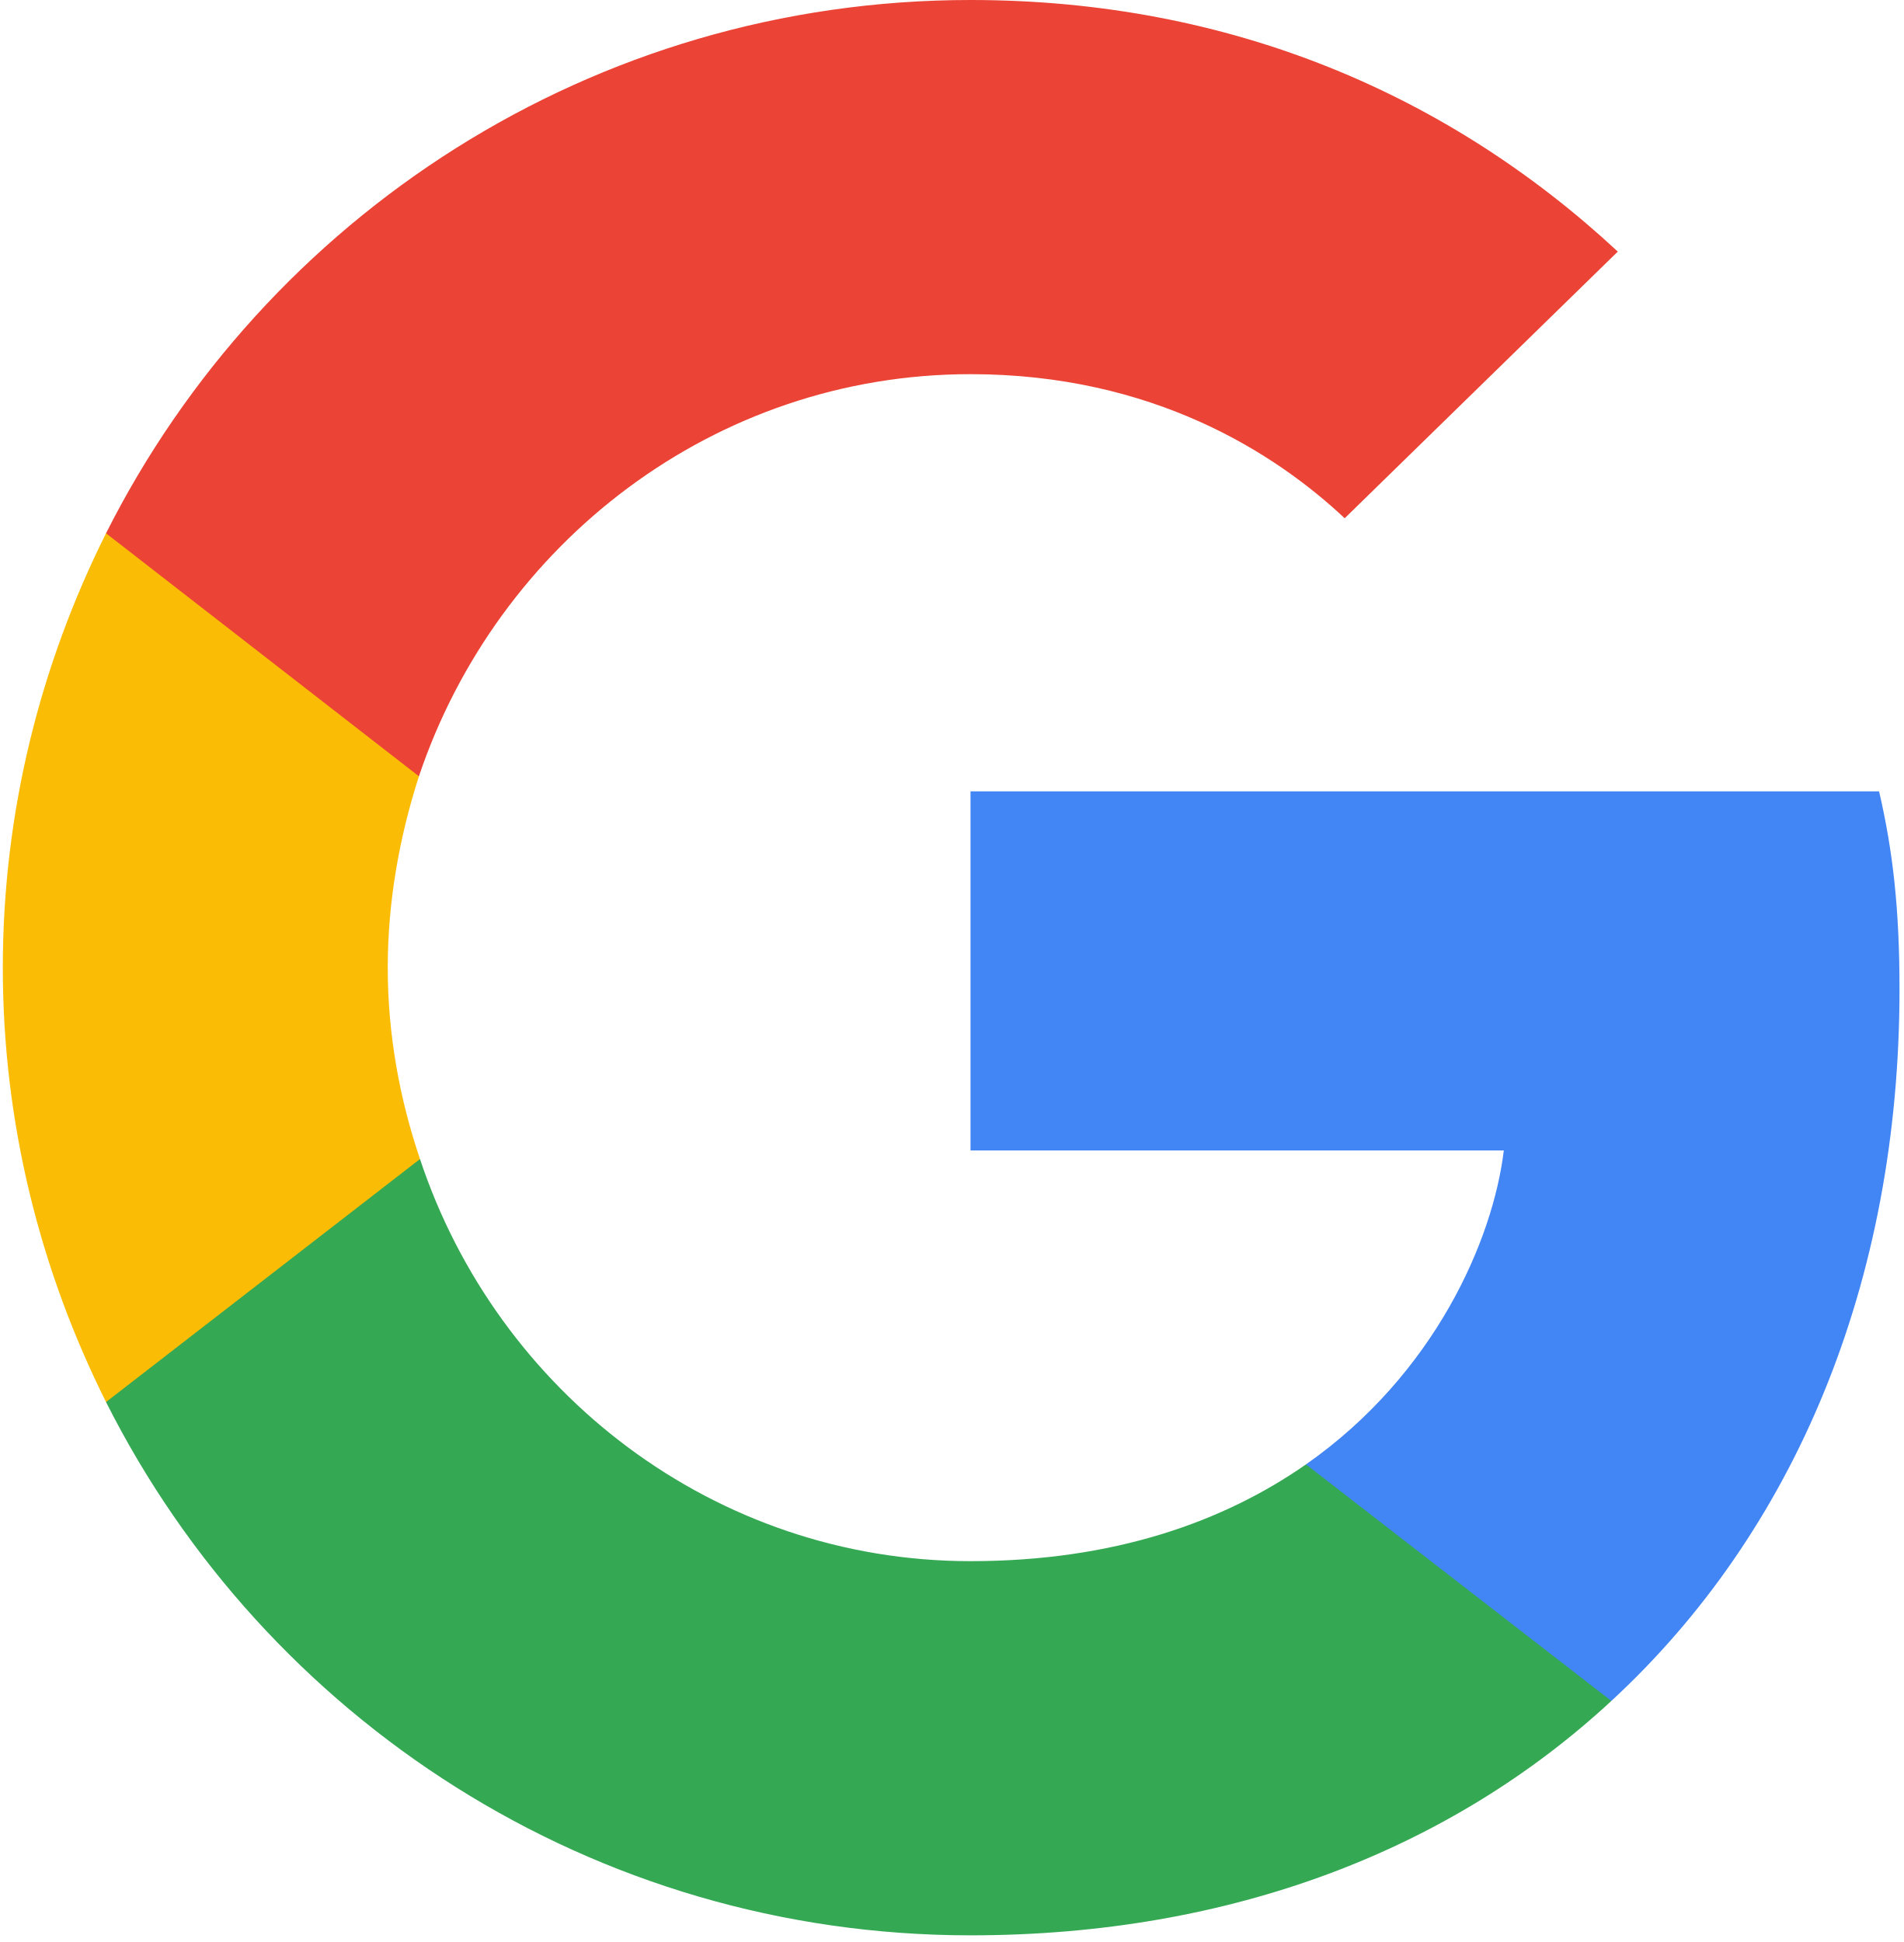
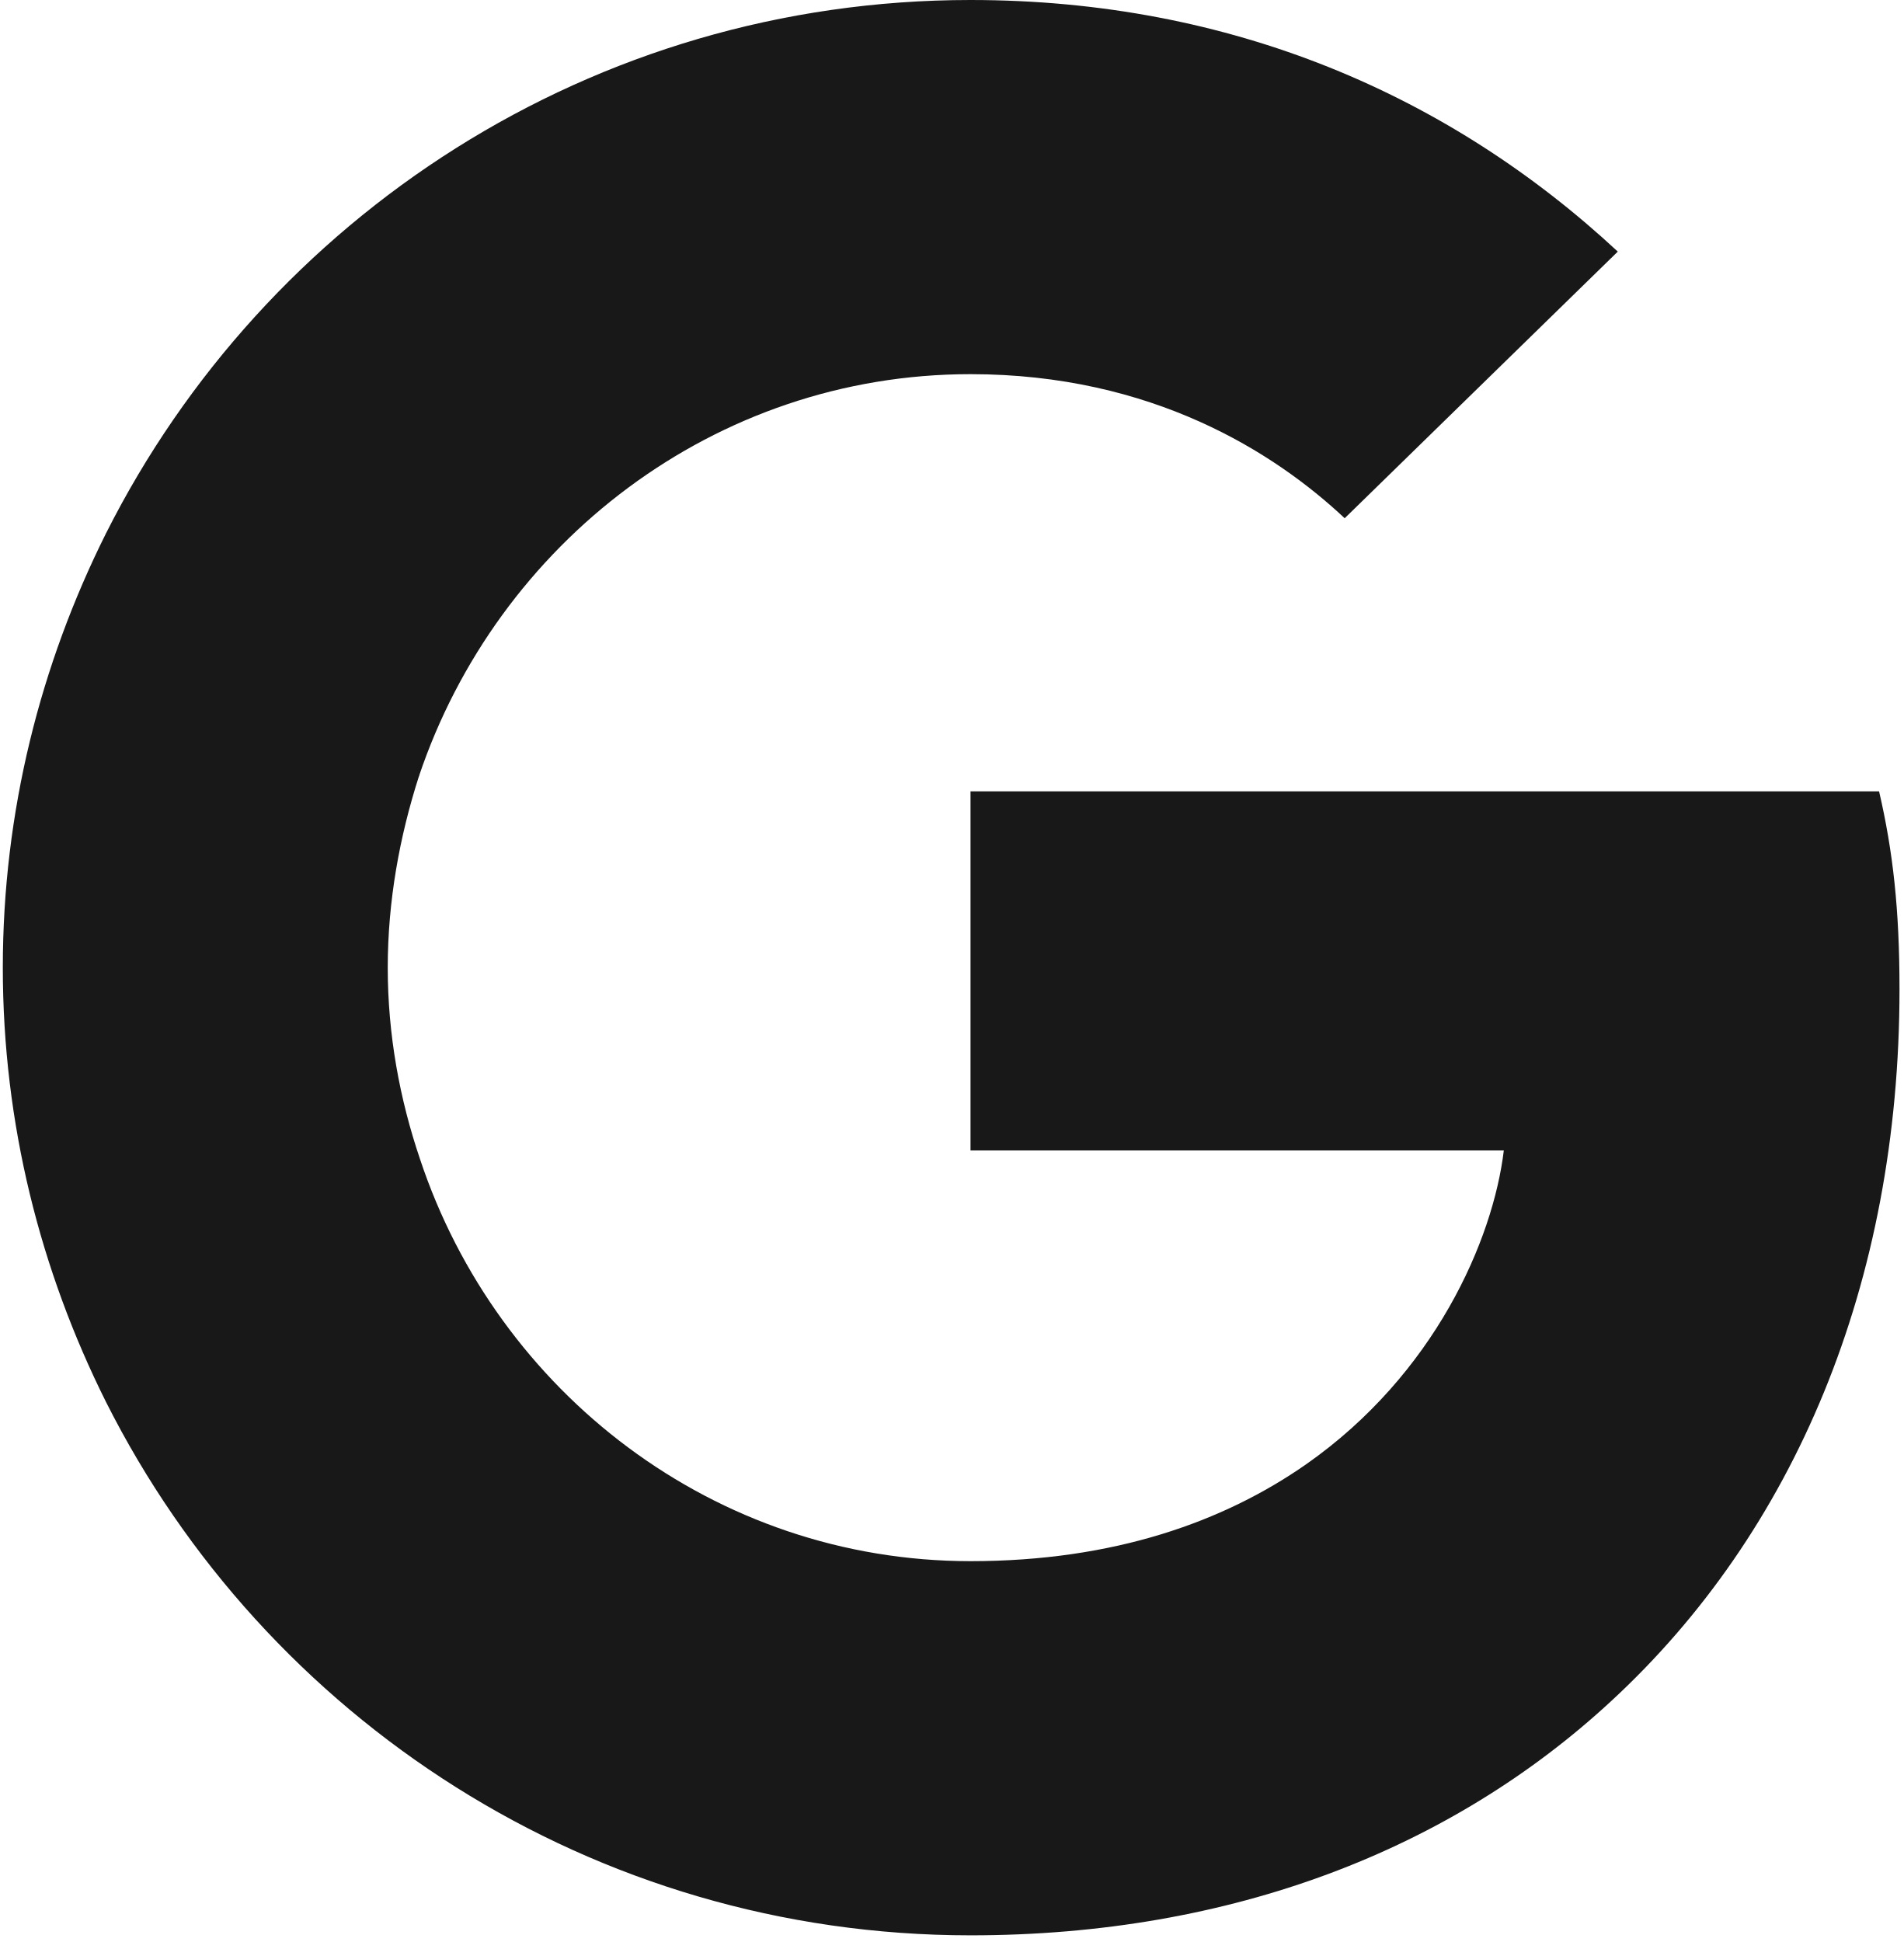
<svg xmlns="http://www.w3.org/2000/svg" width="0.98em" height="1em" viewBox="0 0 256 262">
-   <path fill="#4285f4" d="M255.878 133.451c0-10.734-.871-18.567-2.756-26.69H130.55v48.448h71.947c-1.45 12.04-9.283 30.172-26.69 42.356l-.244 1.622l38.755 30.023l2.685.268c24.659-22.774 38.875-56.282 38.875-96.027" />
-   <path fill="#34a853" d="M130.55 261.1c35.248 0 64.839-11.605 86.453-31.622l-41.196-31.913c-11.024 7.688-25.82 13.055-45.257 13.055c-34.523 0-63.824-22.773-74.269-54.25l-1.531.13l-40.298 31.187l-.527 1.465C35.393 231.798 79.49 261.1 130.55 261.1" />
-   <path fill="#fbbc05" d="M56.281 156.37c-2.756-8.123-4.351-16.827-4.351-25.82c0-8.994 1.595-17.697 4.206-25.82l-.073-1.73L15.26 71.312l-1.335.635C5.077 89.644 0 109.517 0 130.55s5.077 40.905 13.925 58.602z" />
-   <path fill="#eb4335" d="M130.55 50.479c24.514 0 41.05 10.589 50.479 19.438l36.844-35.974C195.245 12.91 165.798 0 130.55 0C79.49 0 35.393 29.301 13.925 71.947l42.211 32.783c10.59-31.477 39.891-54.251 74.414-54.251" />
+   <path fill="#181818" d="M255.878 133.451c0-10.734-.871-18.567-2.756-26.69H130.55v48.448h71.947c-1.45 12.04-9.283 30.172-26.69 42.356l-.244 1.622l38.755 30.023l2.685.268c24.659-22.774 38.875-56.282 38.875-96.027" />
+   <path fill="#181818" d="M130.55 261.1c35.248 0 64.839-11.605 86.453-31.622l-41.196-31.913c-11.024 7.688-25.82 13.055-45.257 13.055c-34.523 0-63.824-22.773-74.269-54.25l-1.531.13l-40.298 31.187l-.527 1.465C35.393 231.798 79.49 261.1 130.55 261.1" />
+   <path fill="#181818" d="M56.281 156.37c-2.756-8.123-4.351-16.827-4.351-25.82c0-8.994 1.595-17.697 4.206-25.82l-.073-1.73L15.26 71.312l-1.335.635C5.077 89.644 0 109.517 0 130.55s5.077 40.905 13.925 58.602z" />
+   <path fill="#181818" d="M130.55 50.479c24.514 0 41.05 10.589 50.479 19.438l36.844-35.974C195.245 12.91 165.798 0 130.55 0C79.49 0 35.393 29.301 13.925 71.947l42.211 32.783c10.59-31.477 39.891-54.251 74.414-54.251" />
</svg>
